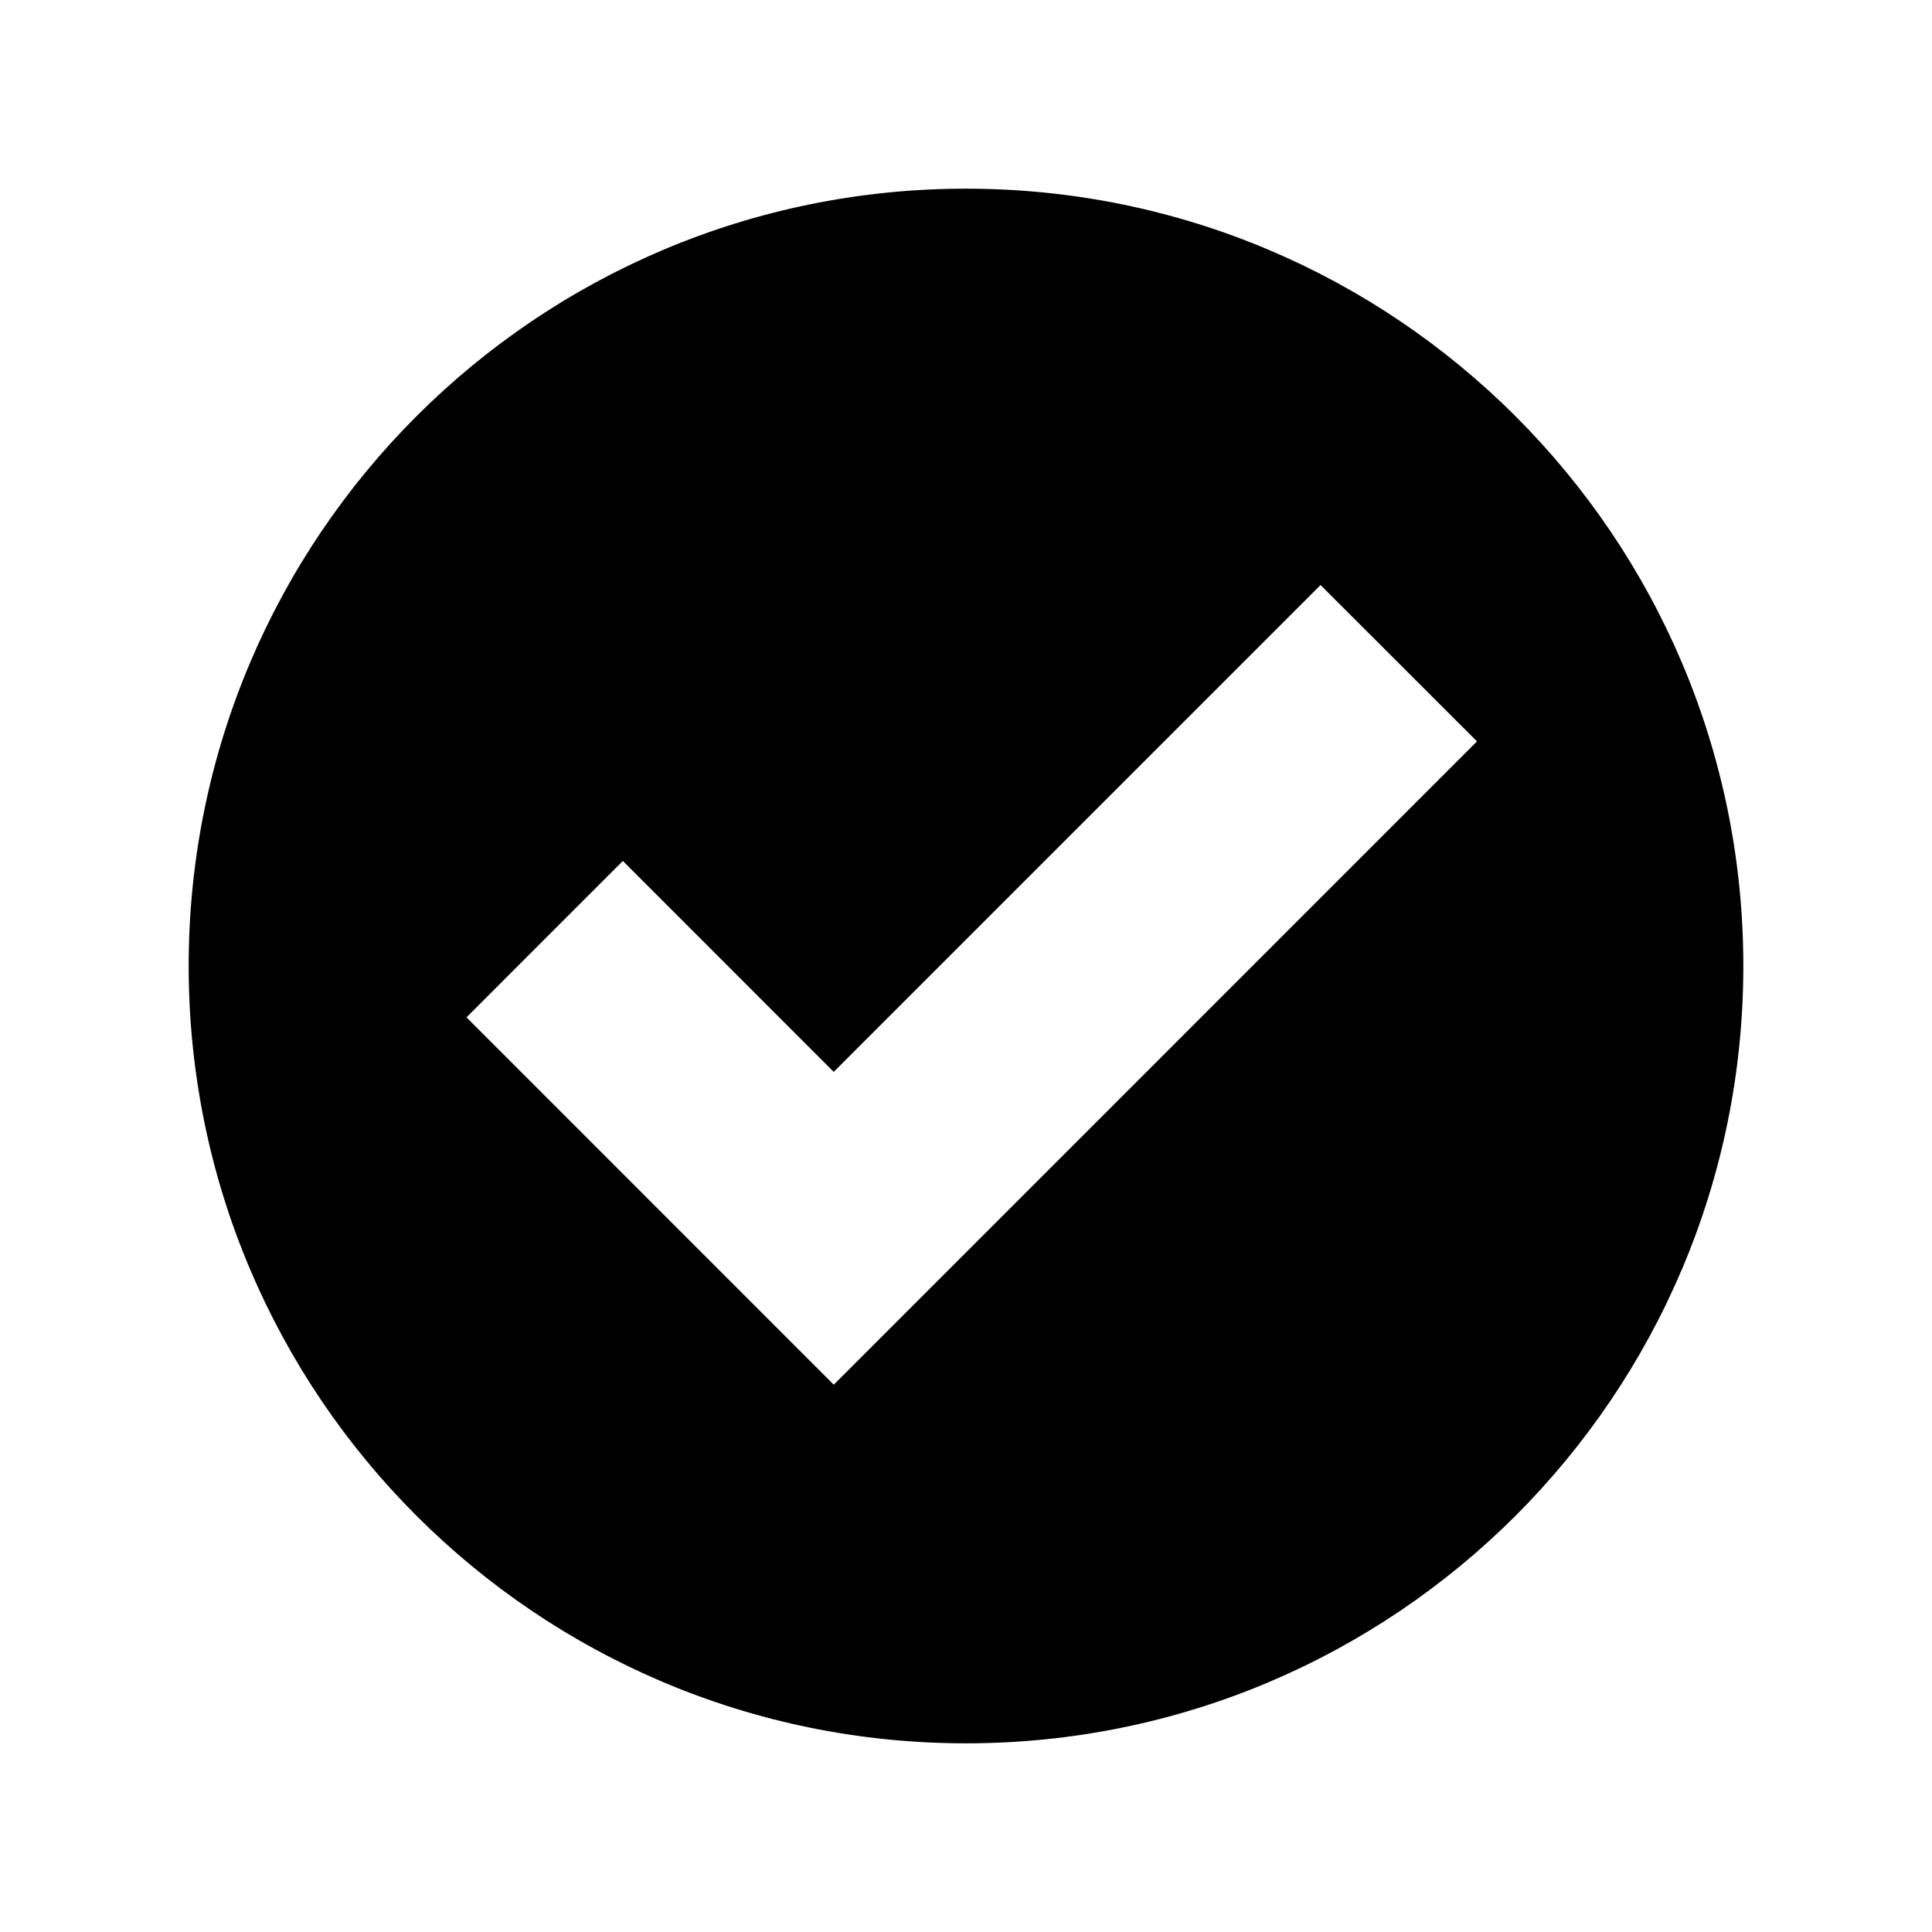
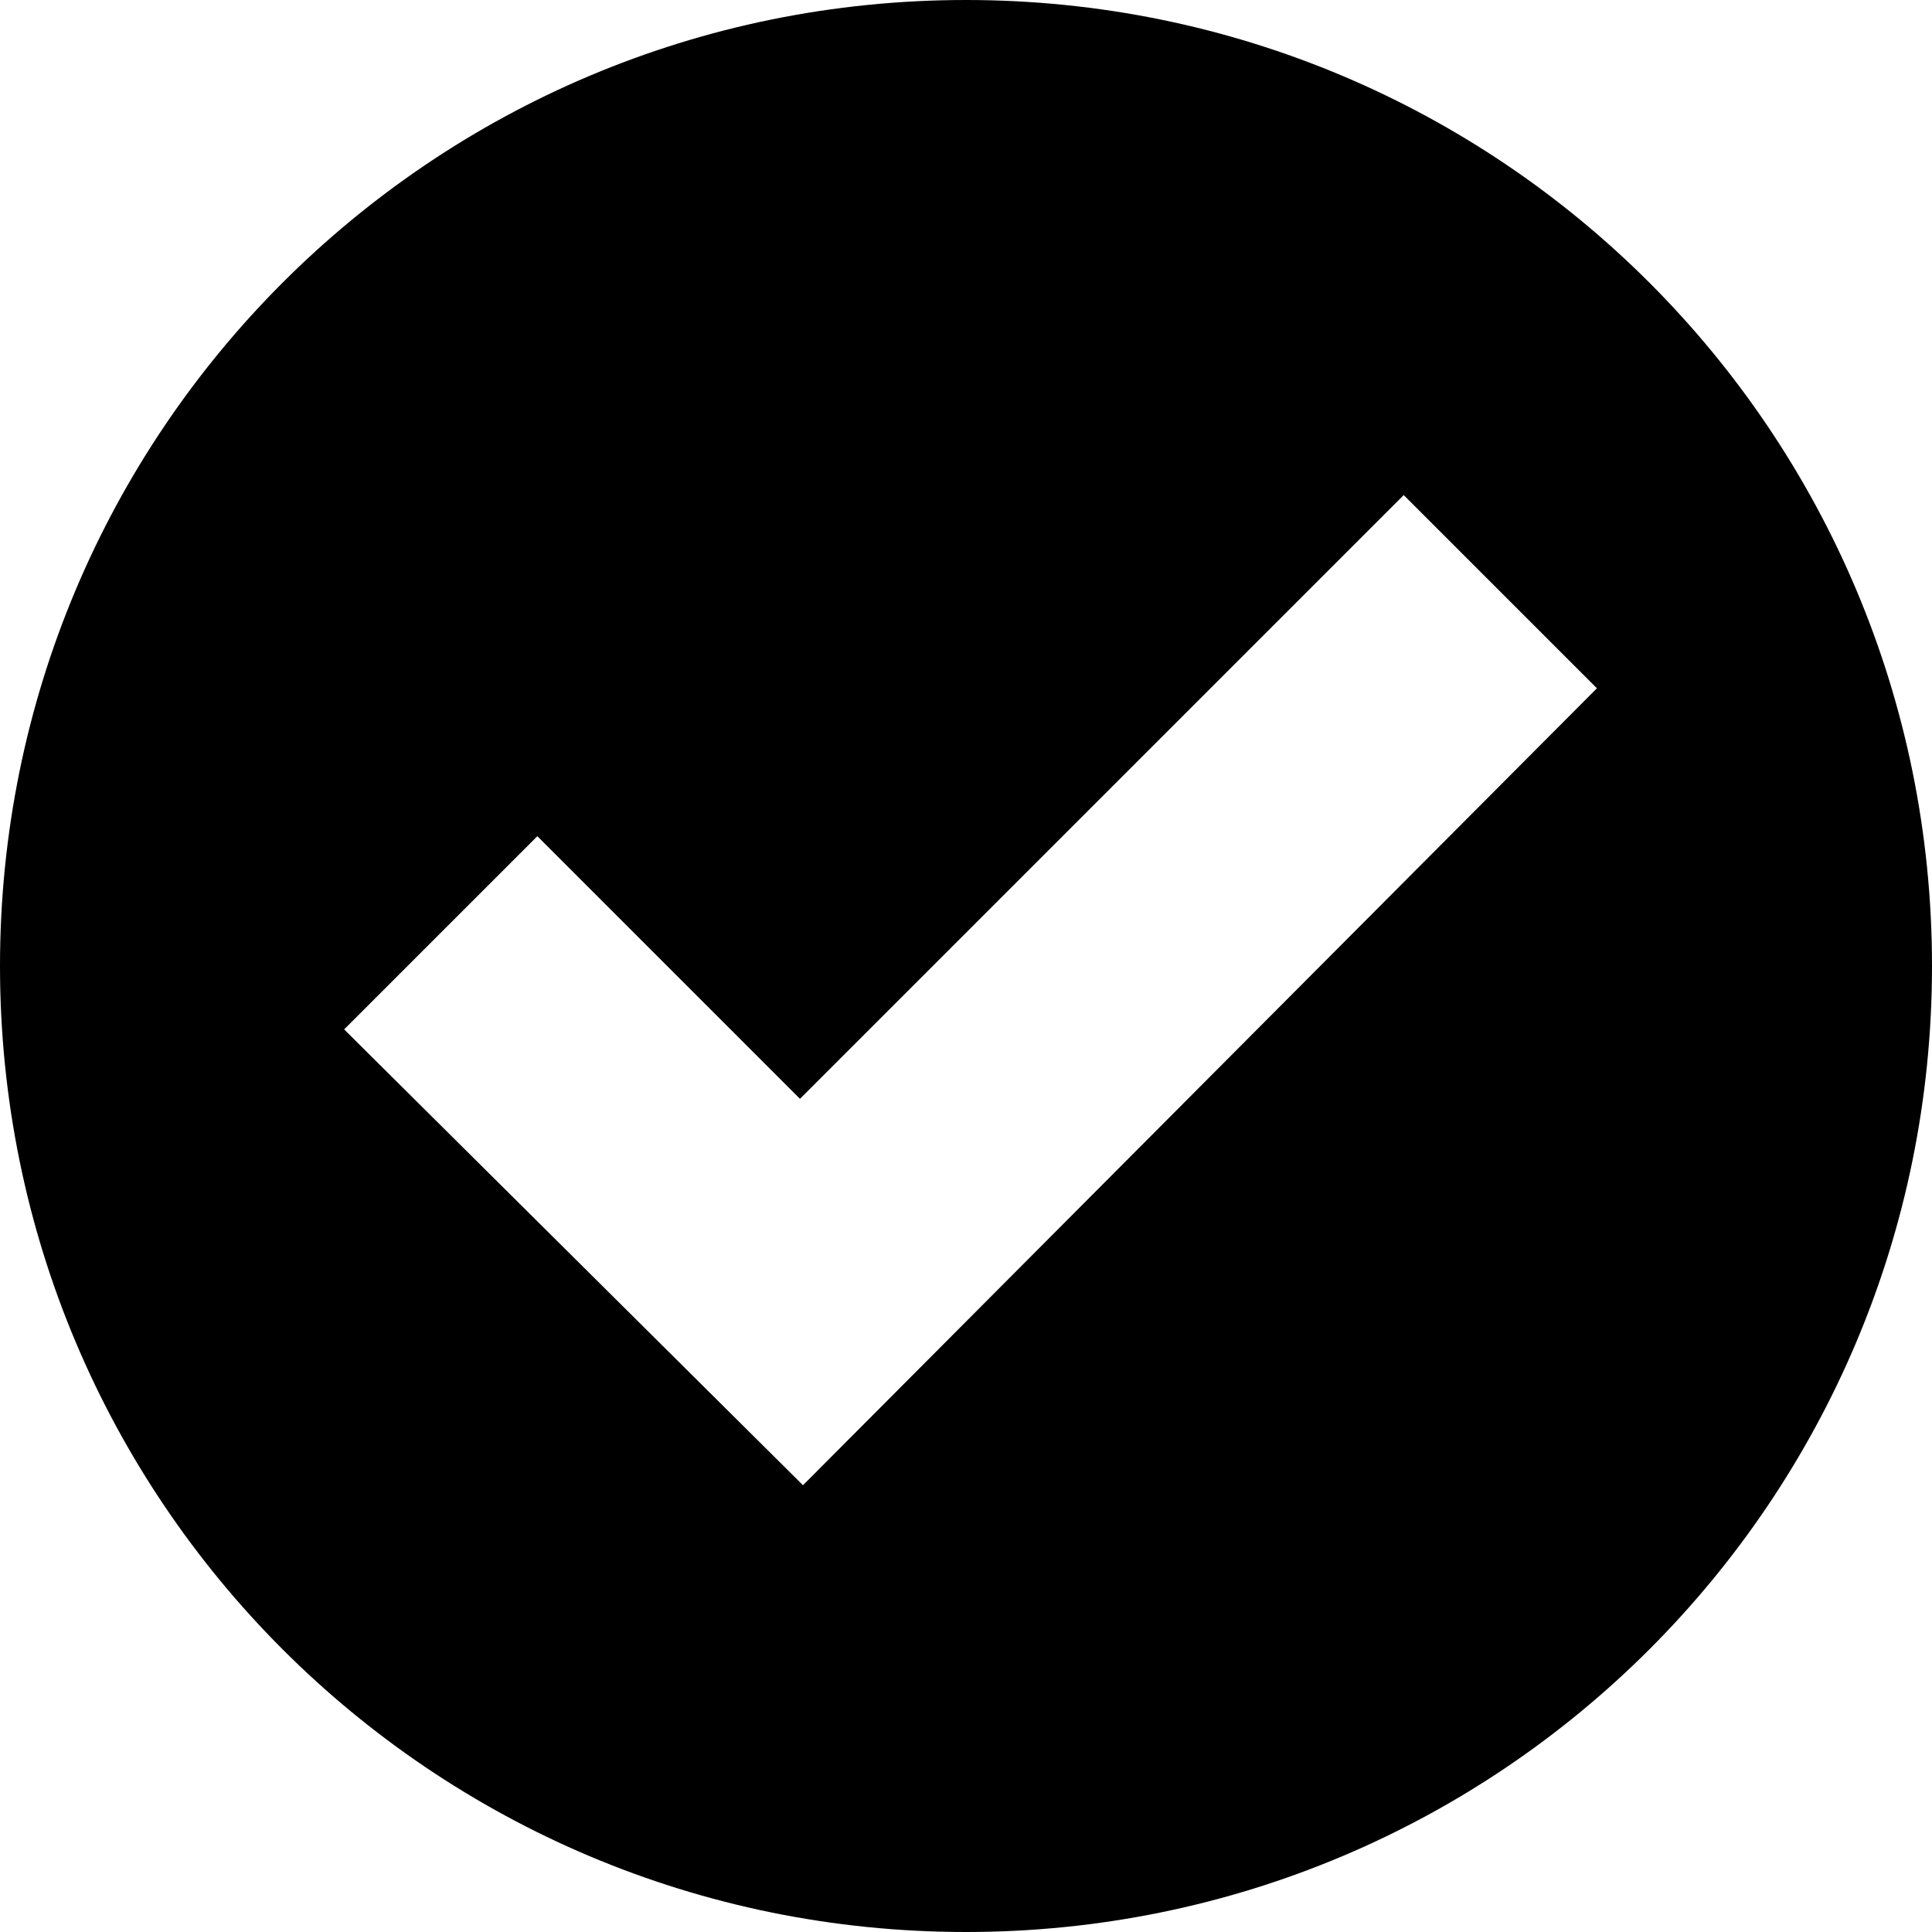
- <svg xmlns="http://www.w3.org/2000/svg" version="1.1" id="Layer_1" x="0px" y="0px" width="64px" height="64px" viewBox="224 224 64 64" enable-background="new 224 224 64 64" xml:space="preserve">
-   <path id="check-mark-3-icon" d="M256,230.25c-14.221,0-25.75,11.529-25.75,25.75s11.529,25.75,25.75,25.75s25.75-11.529,25.75-25.75  S270.221,230.25,256,230.25z M251.619,269.87l-12.166-12.169l5.18-5.181l6.985,6.987l16.127-16.127l5.182,5.179L251.619,269.87z" />
+ <svg xmlns="http://www.w3.org/2000/svg" version="1.1" id="Layer_1" x="0px" y="0px" viewBox="0 0 64 64" enable-background="new 0 0 64 64" xml:space="preserve">
+   <path id="check-mark-3-icon" d="M32,0C14.3,0,0,14.3,0,32c0,17.7,14.3,32,32,32c17.7,0,32-14.3,32-32S49.7,0,32,0z M26.6,49.2  L11.4,34.1l6.4-6.4l8.7,8.7l20-20l6.4,6.4L26.6,49.2z" />
</svg>
